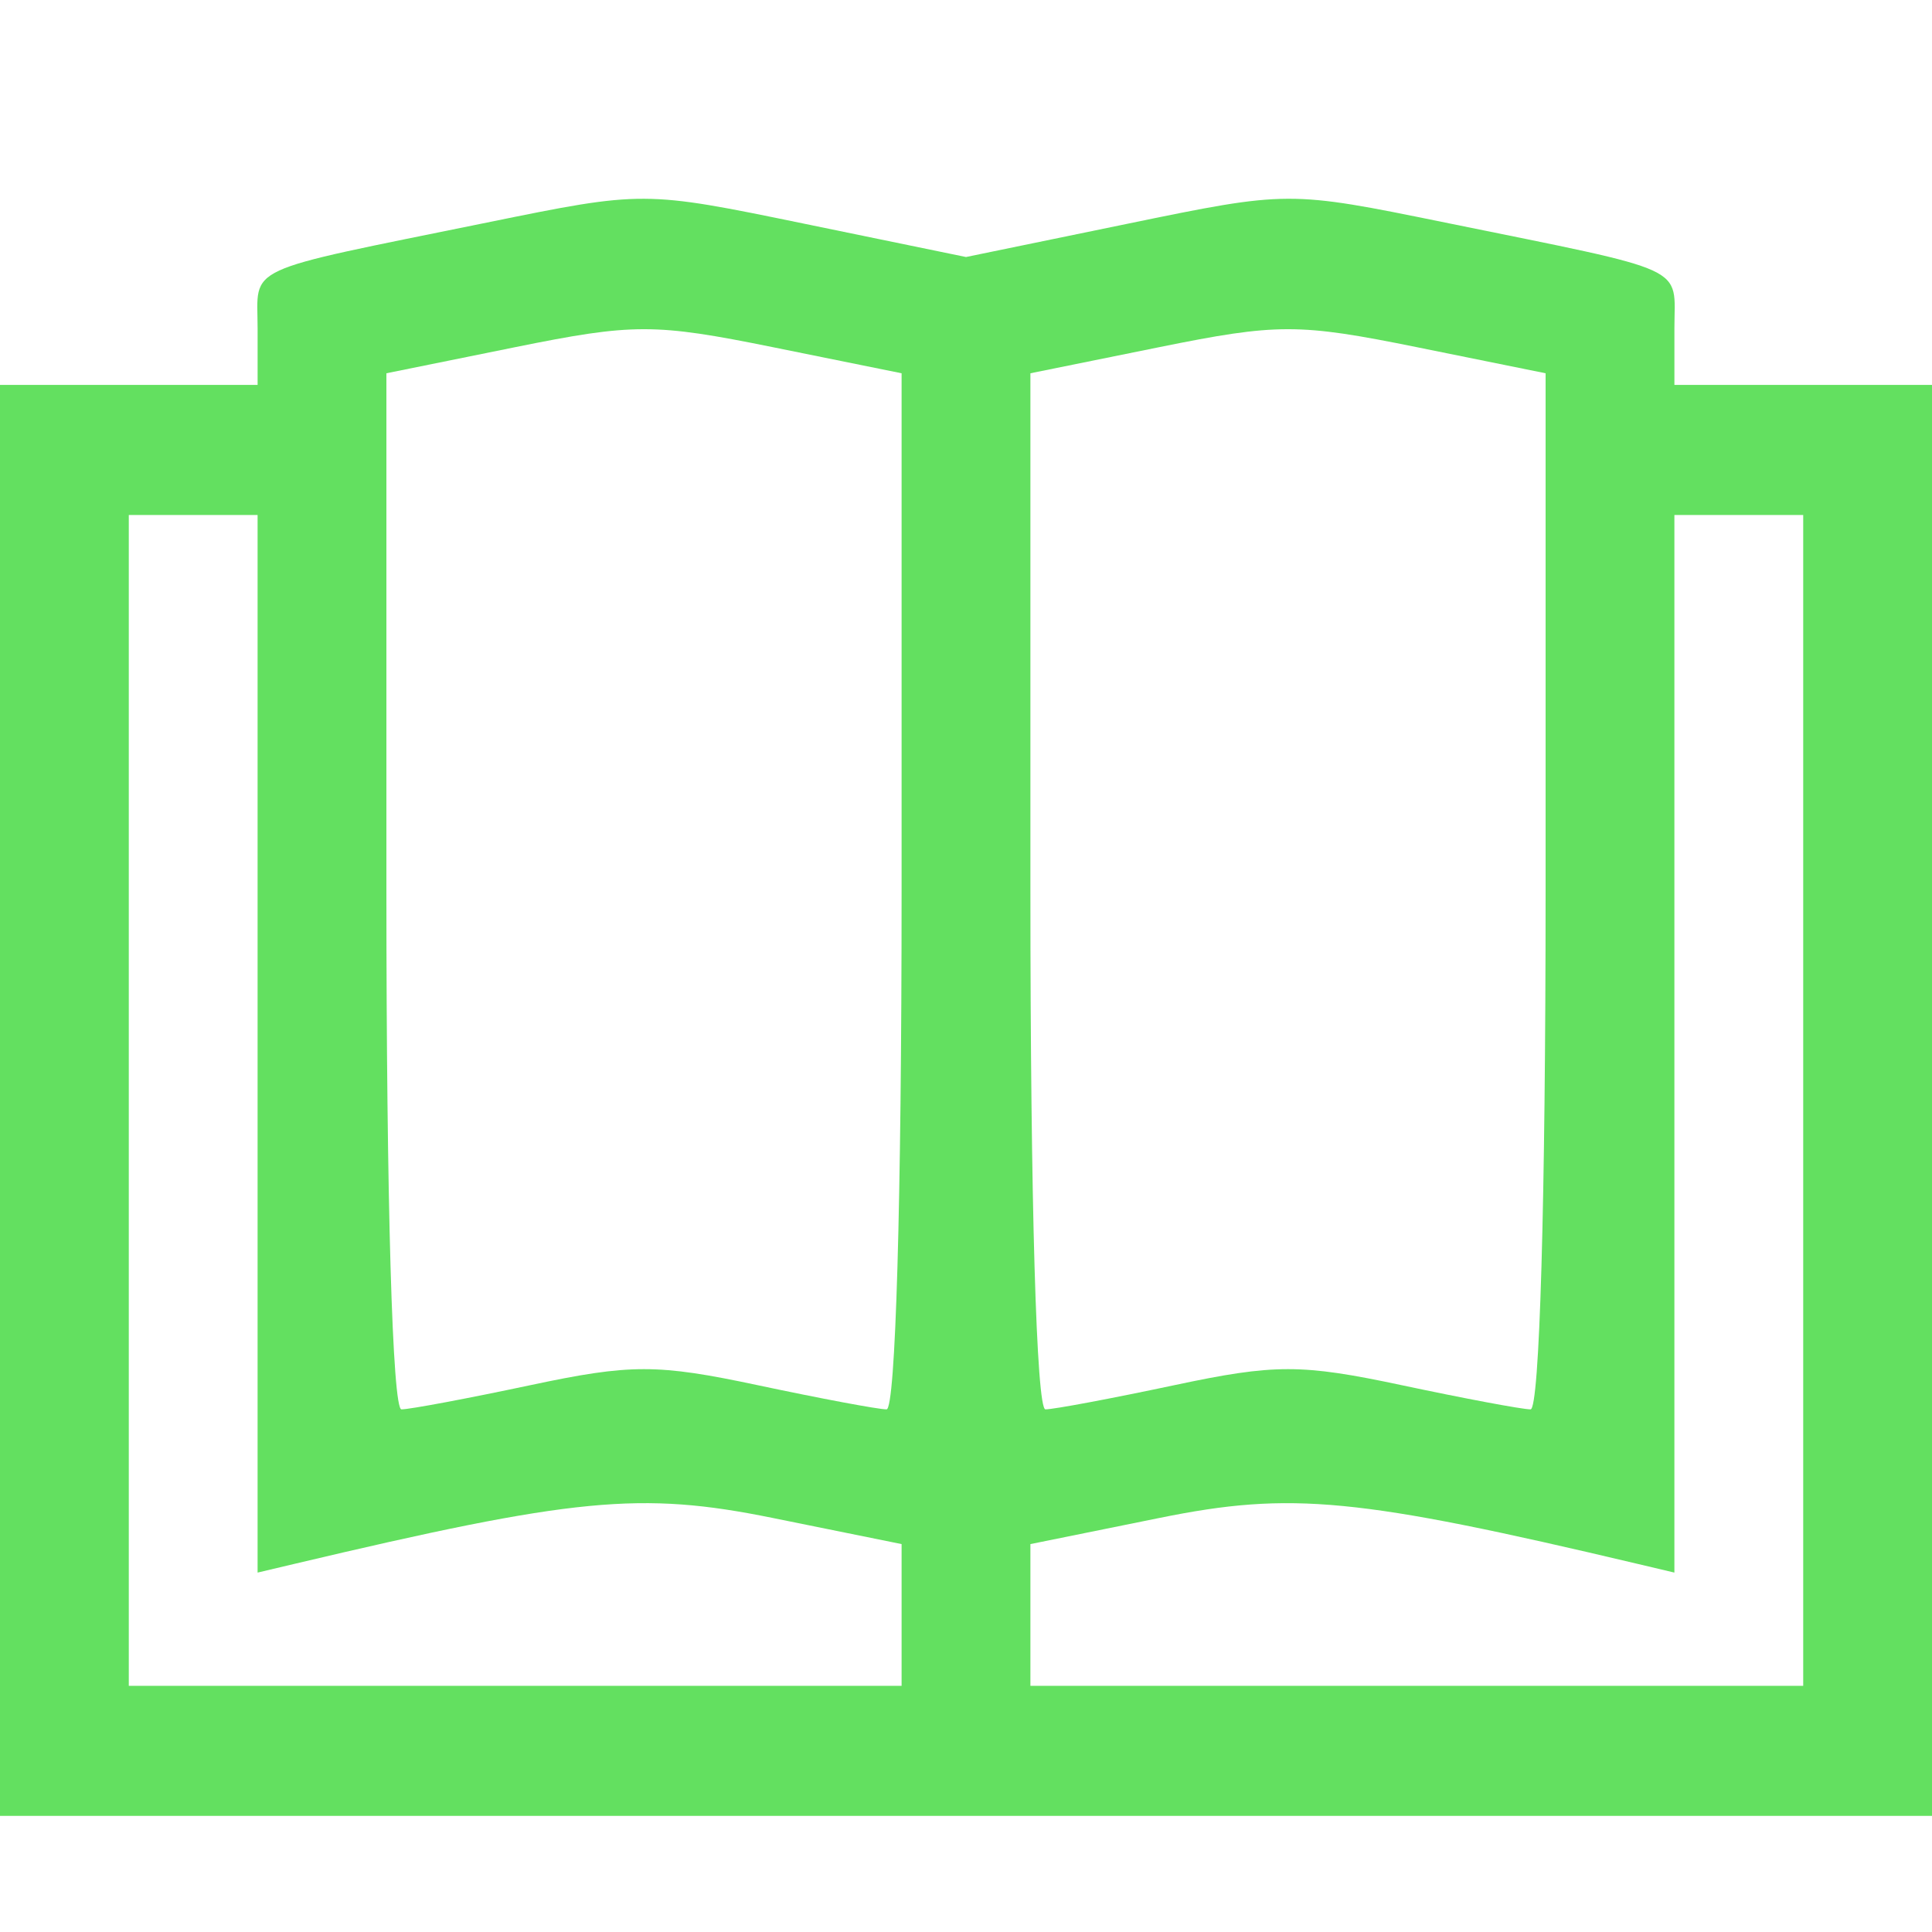
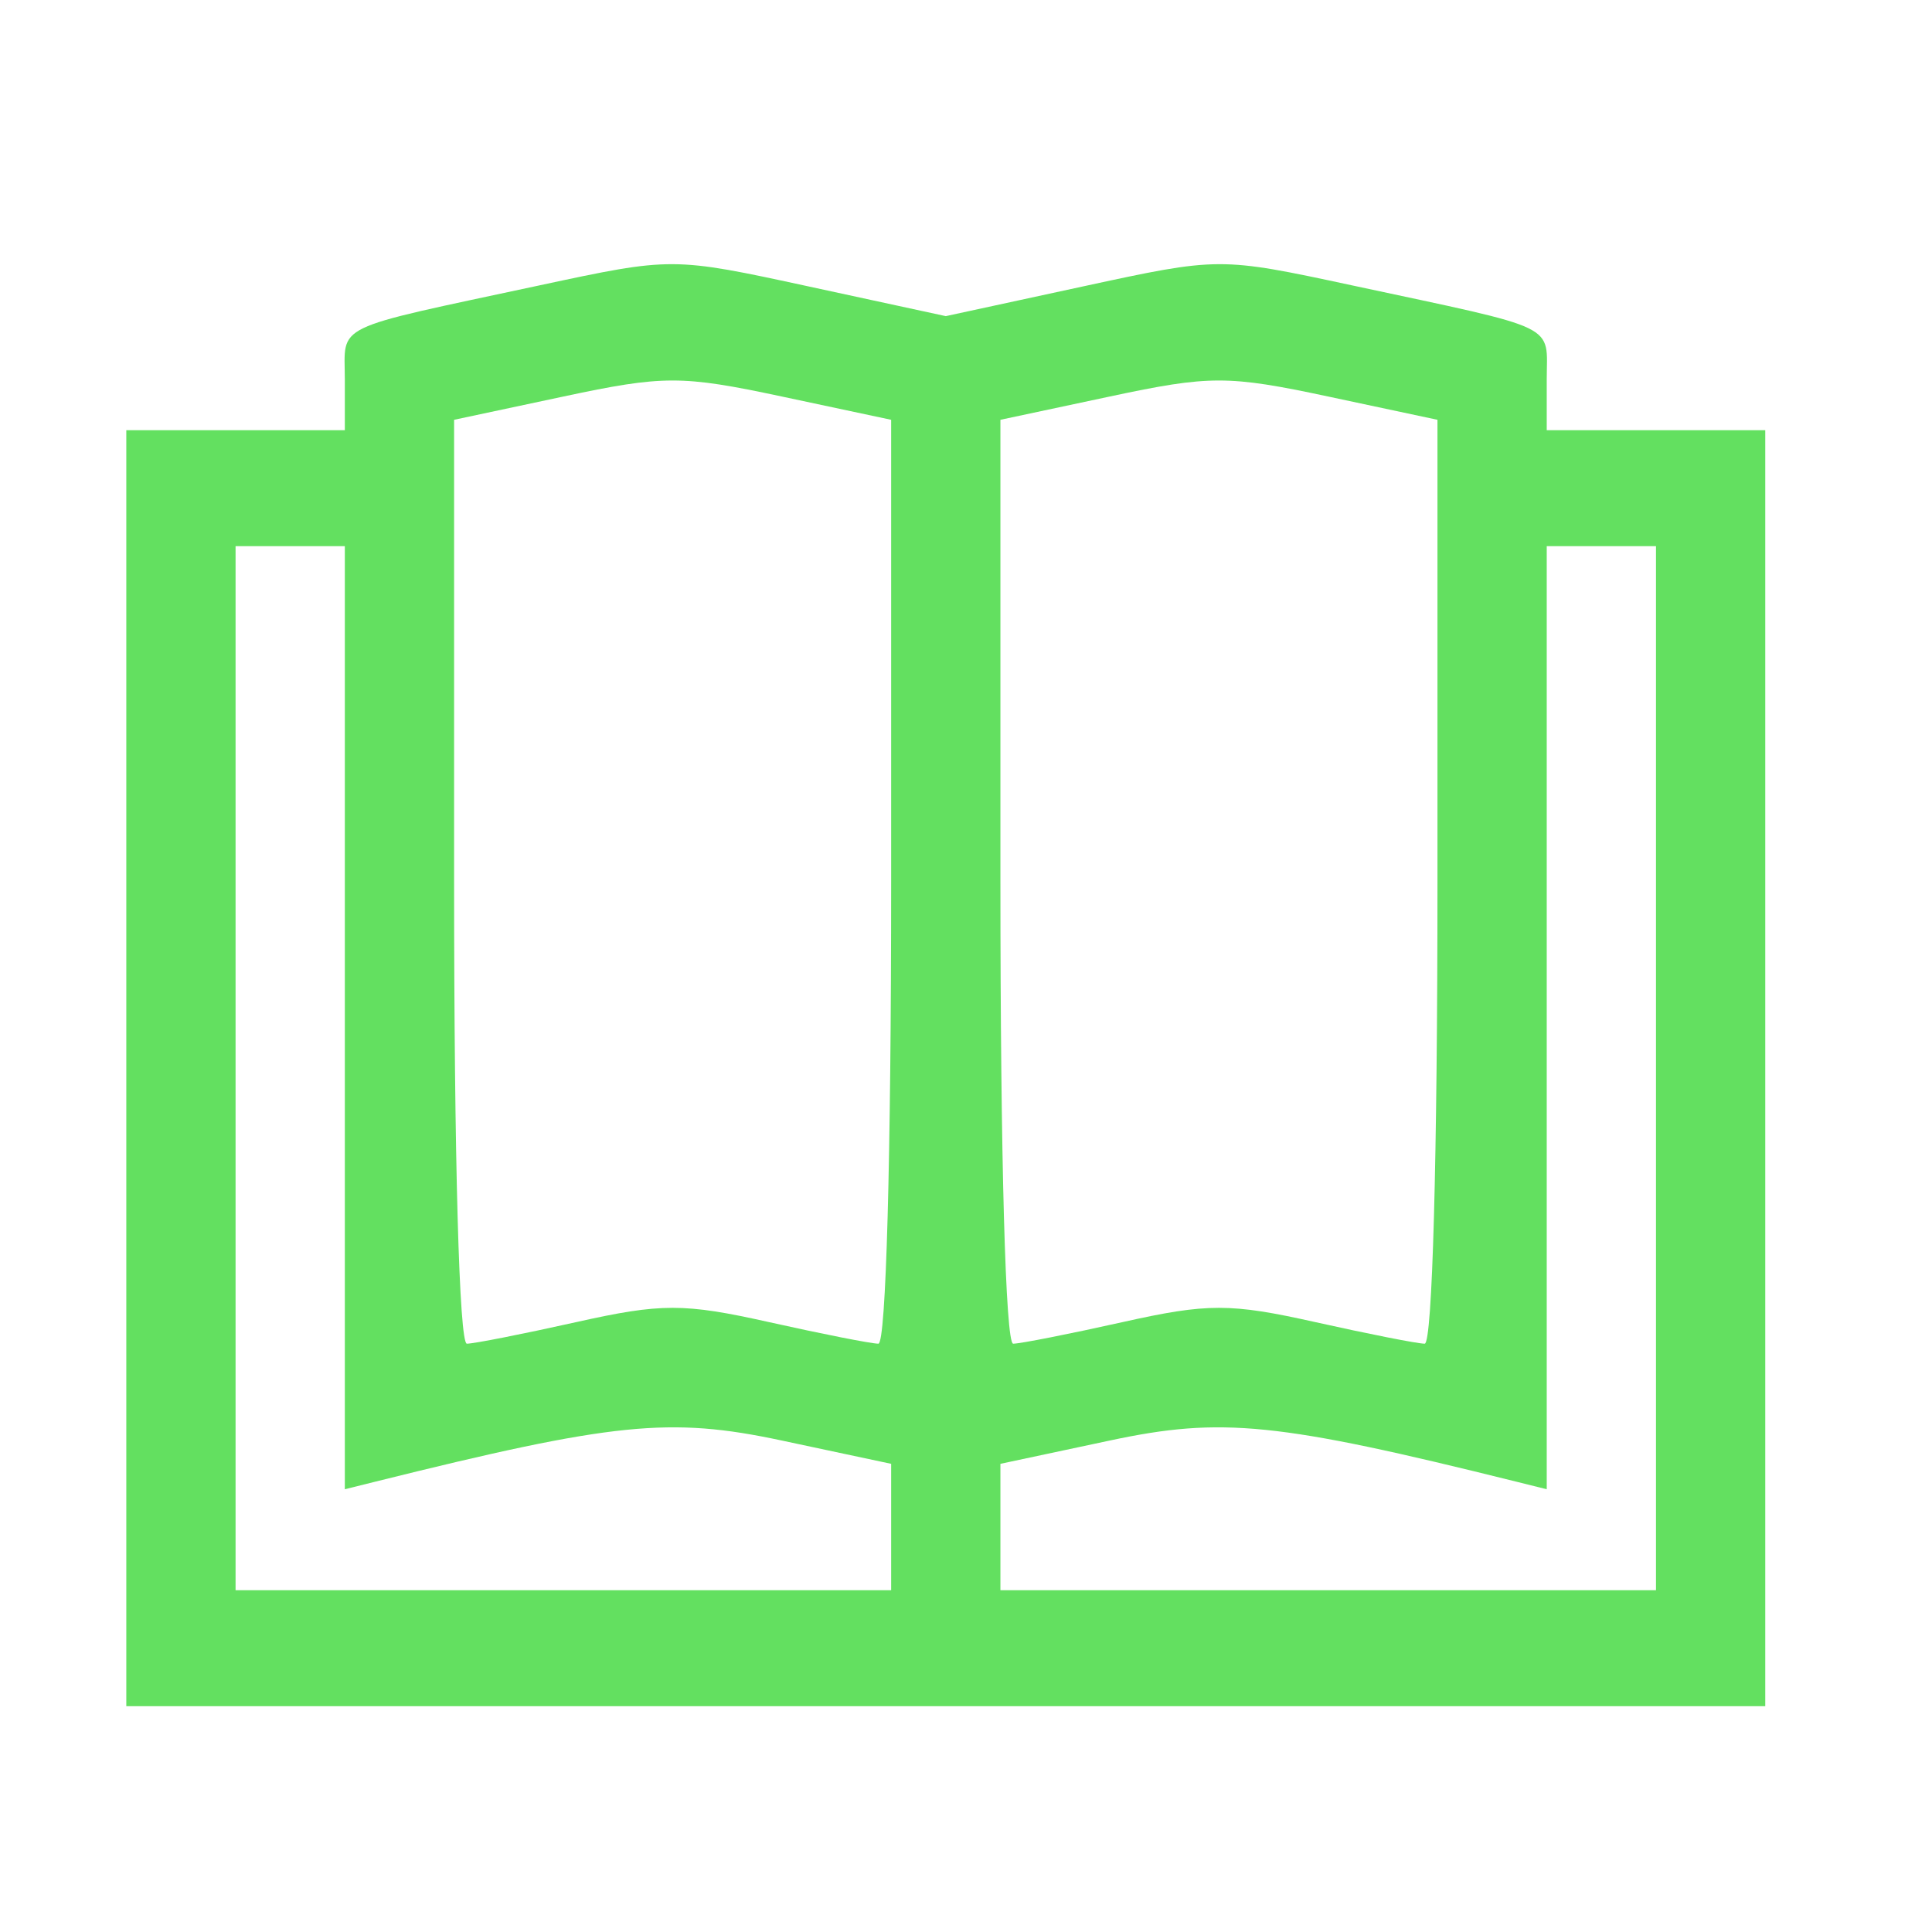
- <svg xmlns="http://www.w3.org/2000/svg" version="1.1" id="svg2" width="128" height="128" viewBox="0 0 128 128">
-   <defs id="defs6" />
-   <g id="g8">
-     <path style="fill:#63e060;fill-opacity:1;stroke-width:1.072" d="M -7.9461539e-7,72.904 V 25.501 H 8.533 17.067 v -3.75 c 0,-4.221 -1.221,-3.658 15.185,-7.004 10.378,-2.117 10.392,-2.117 21.067,0.082 L 64,17.028 74.682,14.828 c 10.675,-2.199 10.688,-2.199 21.067,-0.082 16.406,3.347 15.185,2.784 15.185,7.004 V 25.501 H 119.467 128 V 72.904 120.308 H 64 -7.9461539e-7 Z M 59.733,106.994 v -4.695 l -8.573,-1.737 c -8.719,-1.766 -13.087,-1.345 -31.694,3.058 l -2.4,0.568 V 69.154 34.12 H 12.8 8.533 v 38.785 38.785 h 25.6 25.6 z M 119.467,72.904 V 34.12 H 115.2 110.933 v 35.034 35.034 l -2.4,-0.568 C 89.927,99.218 85.559,98.796 76.84,100.563 l -8.573,1.737 v 4.695 4.695 h 25.6 25.6 z M 35.13,91.773 c 6.668,-1.417 8.405,-1.417 15.073,0 4.145,0.881 7.985,1.601 8.533,1.601 0.597,0 0.997,-13.759 0.997,-34.322 V 24.73 L 51.2,23.001 c -7.832,-1.587 -9.234,-1.587 -17.067,0 l -8.533,1.729 V 59.052 c 0,20.563 0.4,34.322 0.997,34.322 0.548,0 4.388,-0.721 8.533,-1.601 z m 42.667,0 c 6.668,-1.417 8.405,-1.417 15.073,0 4.145,0.881 7.985,1.601 8.533,1.601 0.597,0 0.997,-13.759 0.997,-34.322 V 24.73 l -8.533,-1.729 c -7.832,-1.587 -9.234,-1.587 -17.067,0 l -8.533,1.729 V 59.052 c 0,20.563 0.4,34.322 0.997,34.322 0.548,0 4.388,-0.721 8.533,-1.601 z" id="path827" />
-   </g>
+ <svg xmlns="http://www.w3.org/2000/svg" viewBox="0 0 512 512" version="1.1" id="svg11">
+   <defs id="defs15" />
+   <path style="fill:#63e060;fill-opacity:1;stroke-width:3.729" d="M 33.472,283.08 V 113.999 h 28.956 28.956 v -13.376 c 0,-15.055 -4.142,-13.047 51.527,-24.984 35.217,-7.552 35.263,-7.551 71.485,0.292 l 36.246,7.848 36.246,-7.848 c 36.223,-7.843 36.268,-7.844 71.485,-0.292 55.67,11.937 51.527,9.929 51.527,24.984 v 13.376 h 28.956 28.956 V 283.08 452.16 H 250.642 33.472 Z M 236.164,404.673 V 387.928 l -29.091,-6.195 c -29.586,-6.3 -44.408,-4.797 -107.546,10.907 l -8.144,2.026 V 269.703 144.741 H 76.906 62.428 v 138.339 138.339 h 86.868 86.868 z M 438.856,283.08 V 144.741 h -14.478 -14.478 v 124.962 124.962 l -8.144,-2.026 C 338.619,376.936 323.797,375.433 294.211,381.733 l -29.091,6.195 v 16.745 16.745 h 86.868 86.868 z m -286.177,67.301 c 22.627,-5.053 28.52,-5.053 51.146,0 14.065,3.141 27.095,5.711 28.956,5.711 2.027,0 3.383,-49.078 3.383,-122.421 v -122.421 l -28.956,-6.166 c -26.577,-5.659 -31.335,-5.659 -57.912,0 l -28.956,6.166 v 122.421 c 0,73.343 1.356,122.421 3.383,122.421 1.861,0 14.891,-2.57 28.956,-5.711 z m 144.78,0 c 22.627,-5.053 28.52,-5.053 51.146,0 14.065,3.141 27.095,5.711 28.956,5.711 2.027,0 3.383,-49.078 3.383,-122.421 v -122.421 l -28.956,-6.166 c -26.577,-5.659 -31.335,-5.659 -57.912,0 l -28.956,6.166 v 122.421 c 0,73.343 1.356,122.421 3.383,122.421 1.861,0 14.891,-2.57 28.956,-5.711 z" id="path827" />
</svg>
